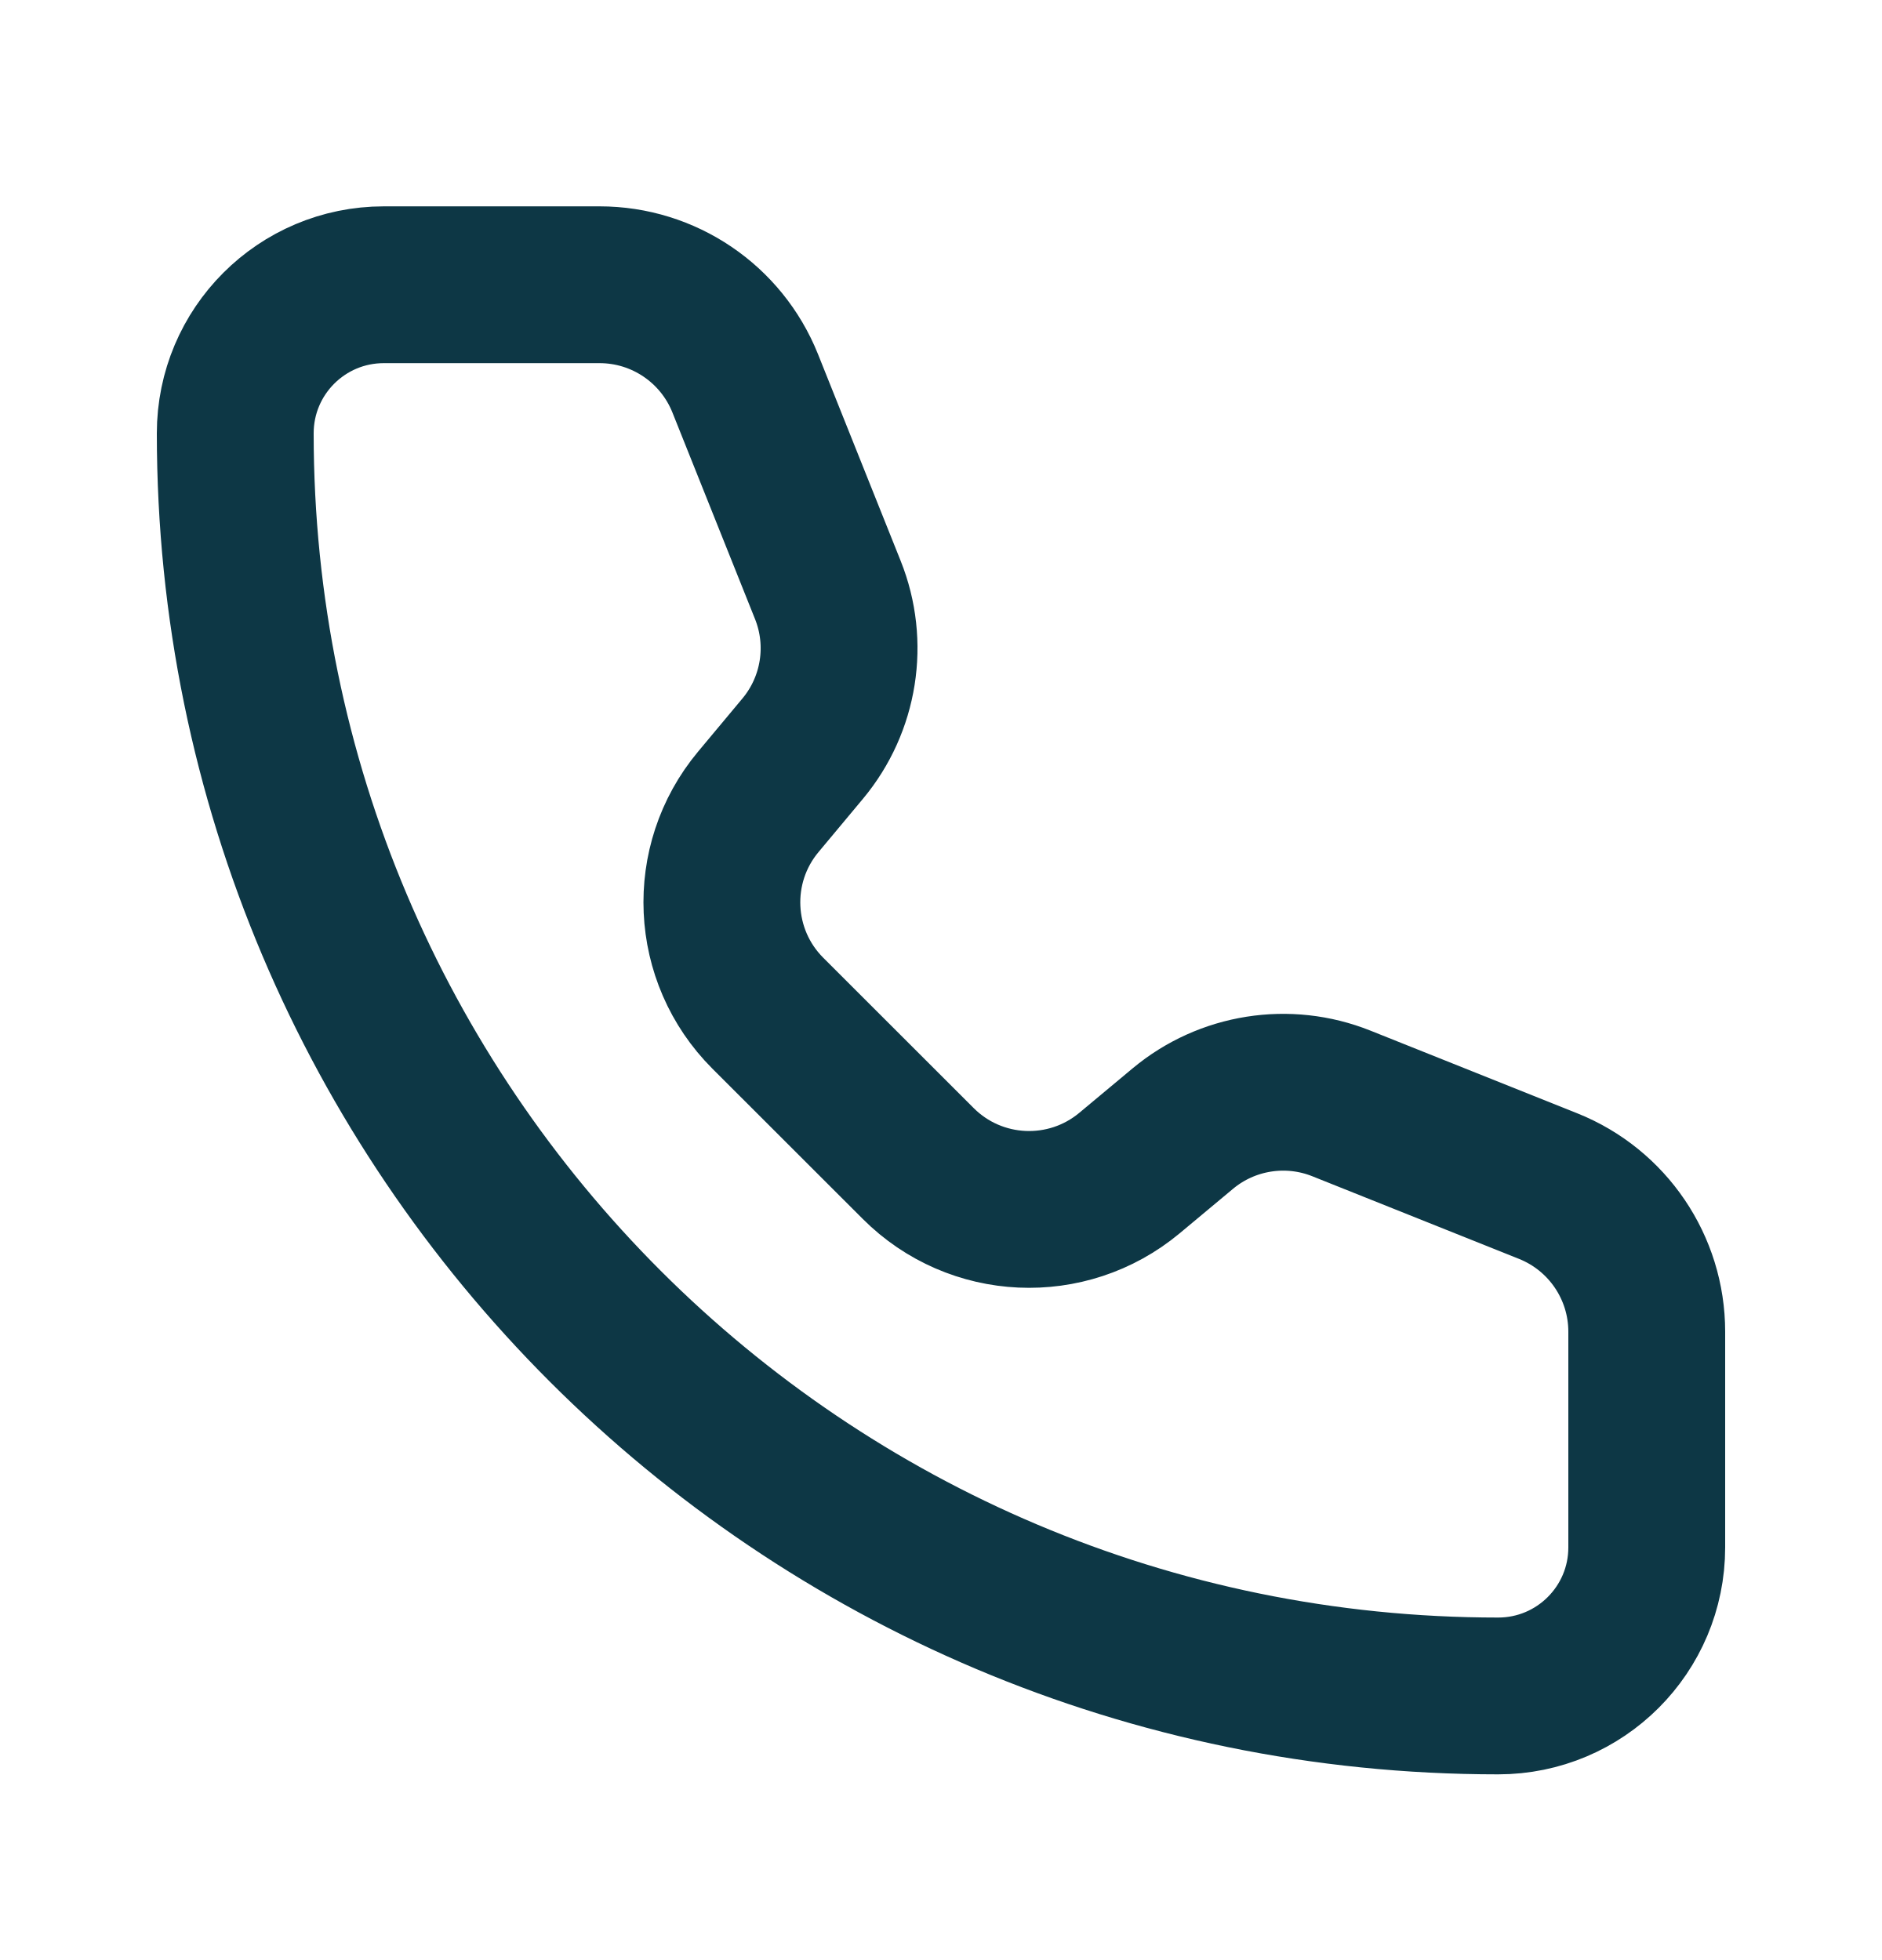
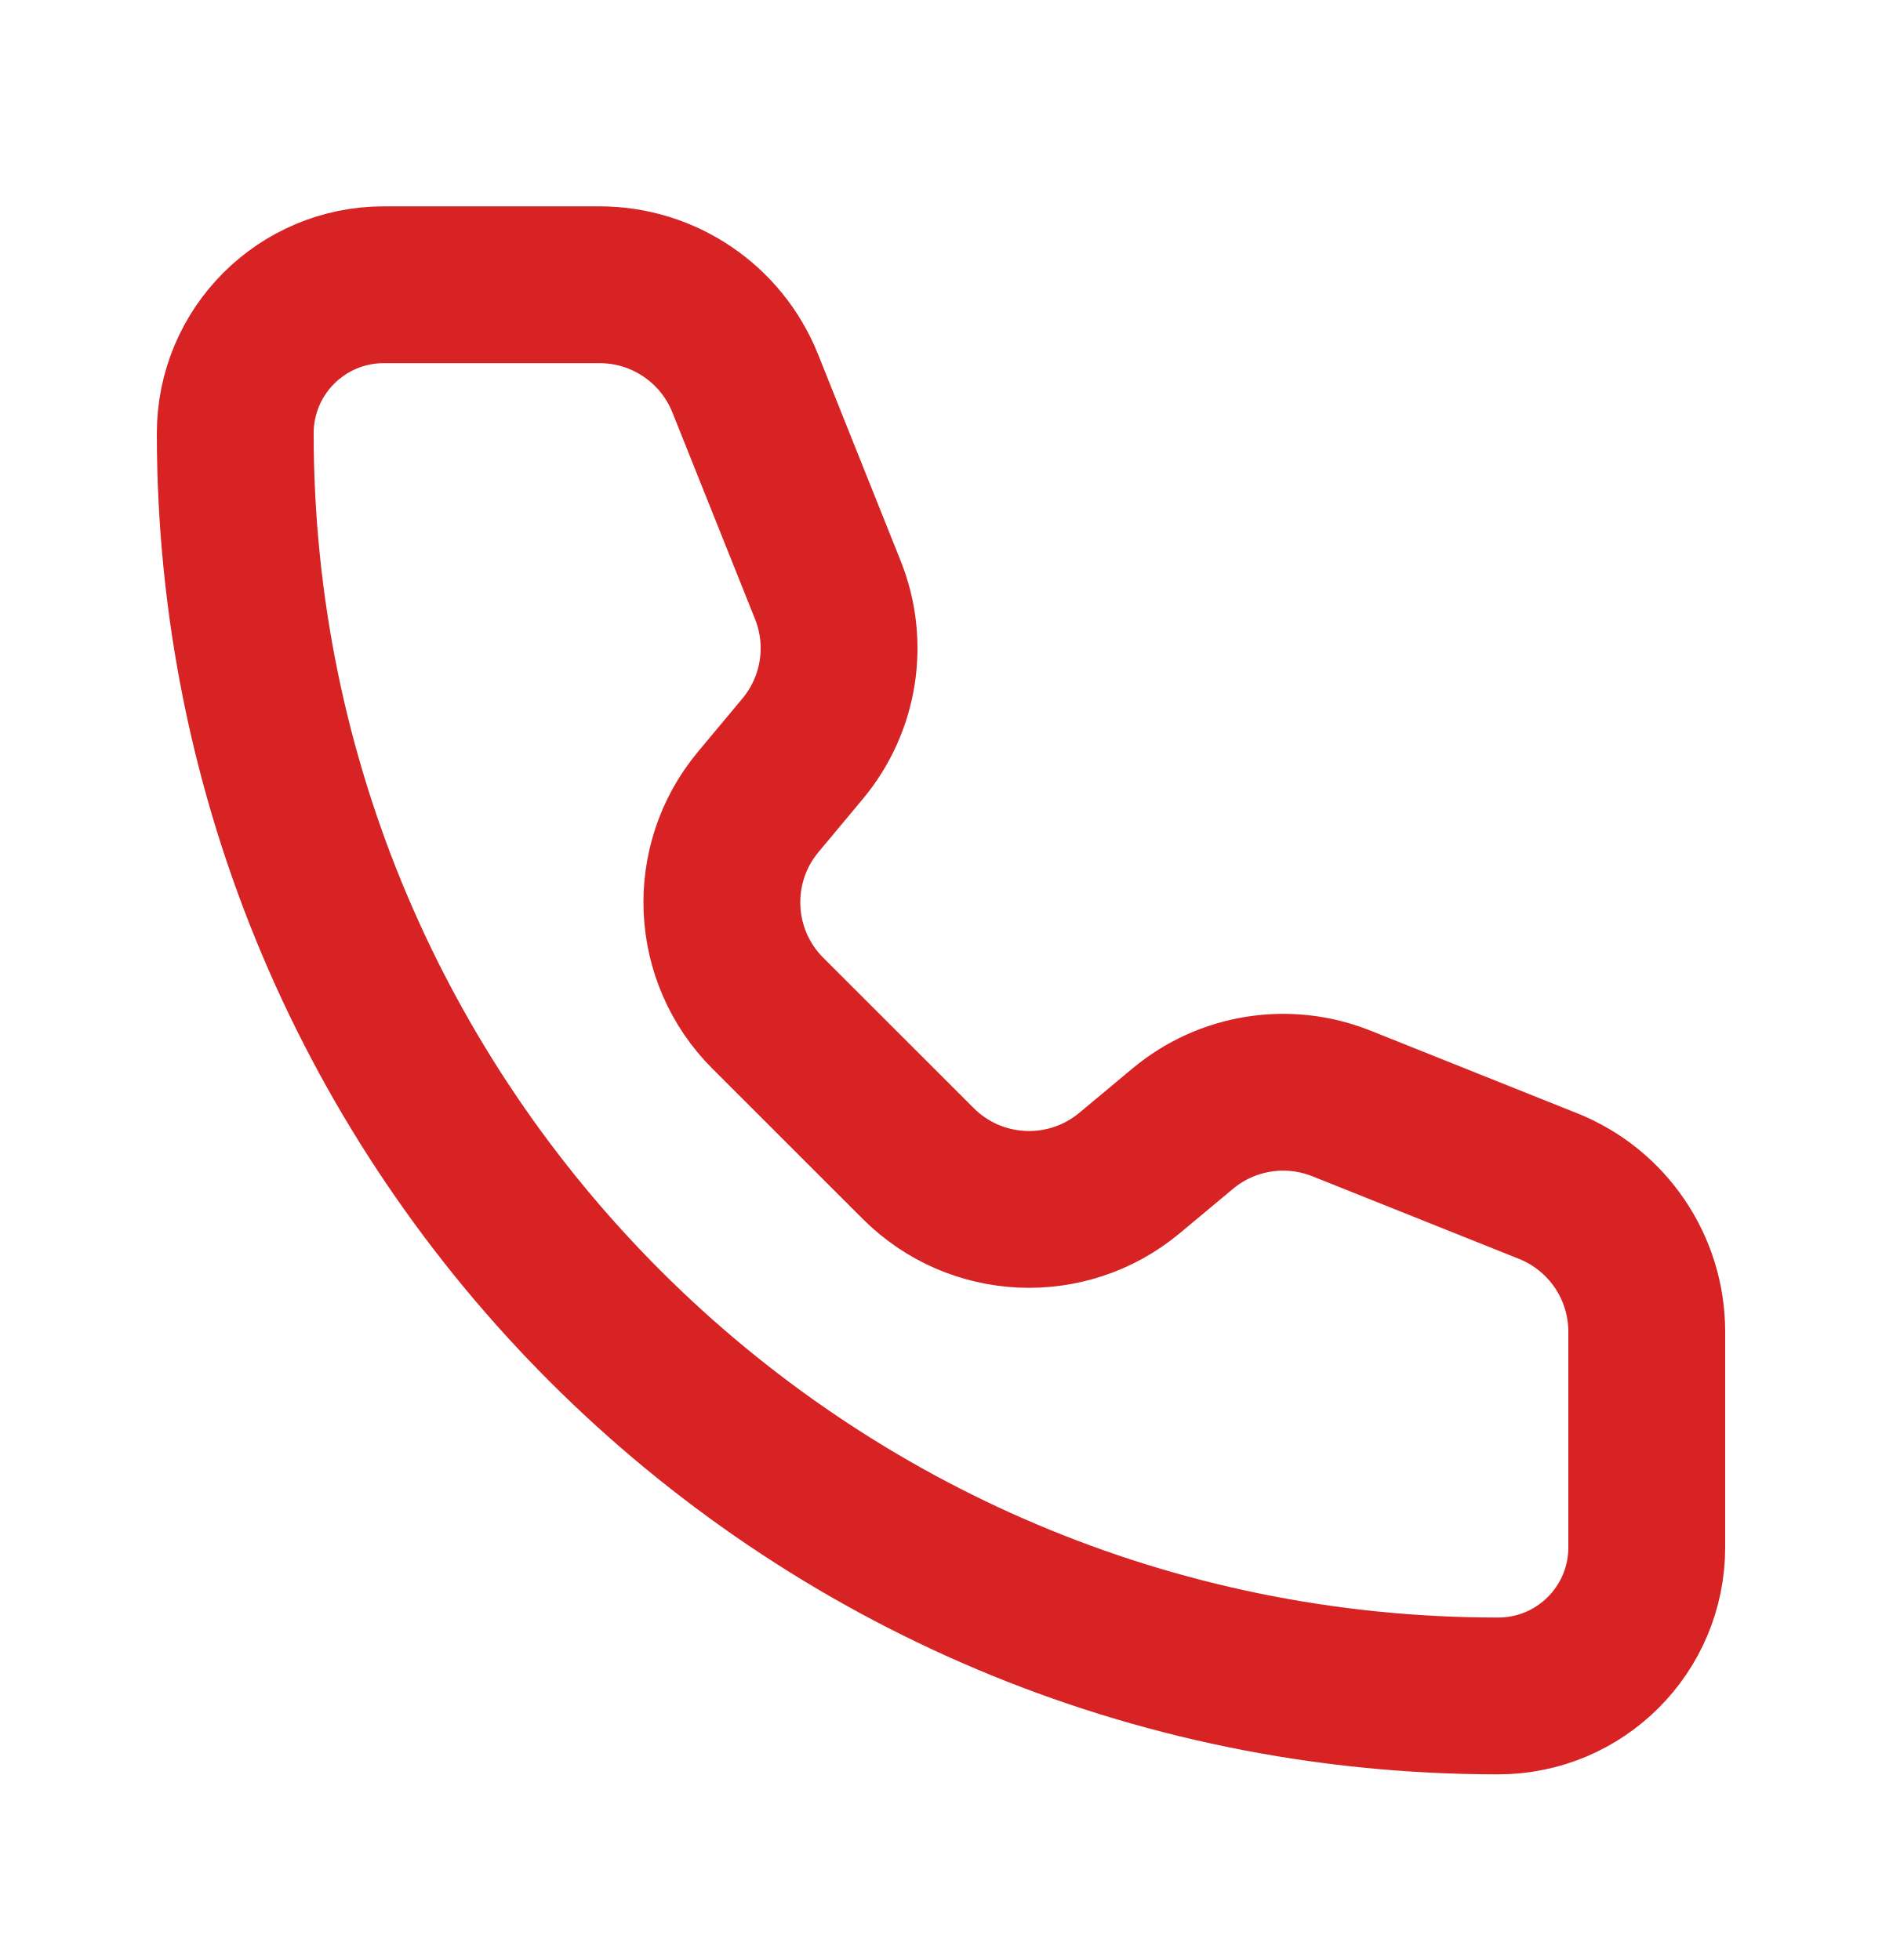
<svg xmlns="http://www.w3.org/2000/svg" width="24" height="25" viewBox="0 0 24 25" fill="none">
-   <path d="M7.646 3.632H4.895C3.848 3.632 3 4.48 3 5.527C3 14.421 10.211 21.632 19.105 21.632C20.152 21.632 21 20.784 21 19.737V16.986C21 16.168 20.502 15.433 19.743 15.129L17.107 14.075C16.425 13.802 15.648 13.925 15.084 14.395L14.403 14.963C13.608 15.625 12.44 15.572 11.709 14.84L9.791 12.923C9.06 12.192 9.007 11.023 9.669 10.229L10.237 9.548C10.707 8.984 10.83 8.207 10.557 7.525L9.503 4.889C9.199 4.13 8.464 3.632 7.646 3.632Z" stroke="#0D3745" stroke-width="2" stroke-linecap="round" stroke-linejoin="round" />
+   <path d="M7.646 3.632H4.895C3.848 3.632 3 4.48 3 5.527C3 14.421 10.211 21.632 19.105 21.632C20.152 21.632 21 20.784 21 19.737V16.986C21 16.168 20.502 15.433 19.743 15.129L17.107 14.075C16.425 13.802 15.648 13.925 15.084 14.395L14.403 14.963C13.608 15.625 12.44 15.572 11.709 14.84L9.791 12.923C9.06 12.192 9.007 11.023 9.669 10.229L10.237 9.548C10.707 8.984 10.83 8.207 10.557 7.525L9.503 4.889C9.199 4.13 8.464 3.632 7.646 3.632Z" stroke="#D72324" stroke-width="2" stroke-linecap="round" stroke-linejoin="round" />
</svg>
